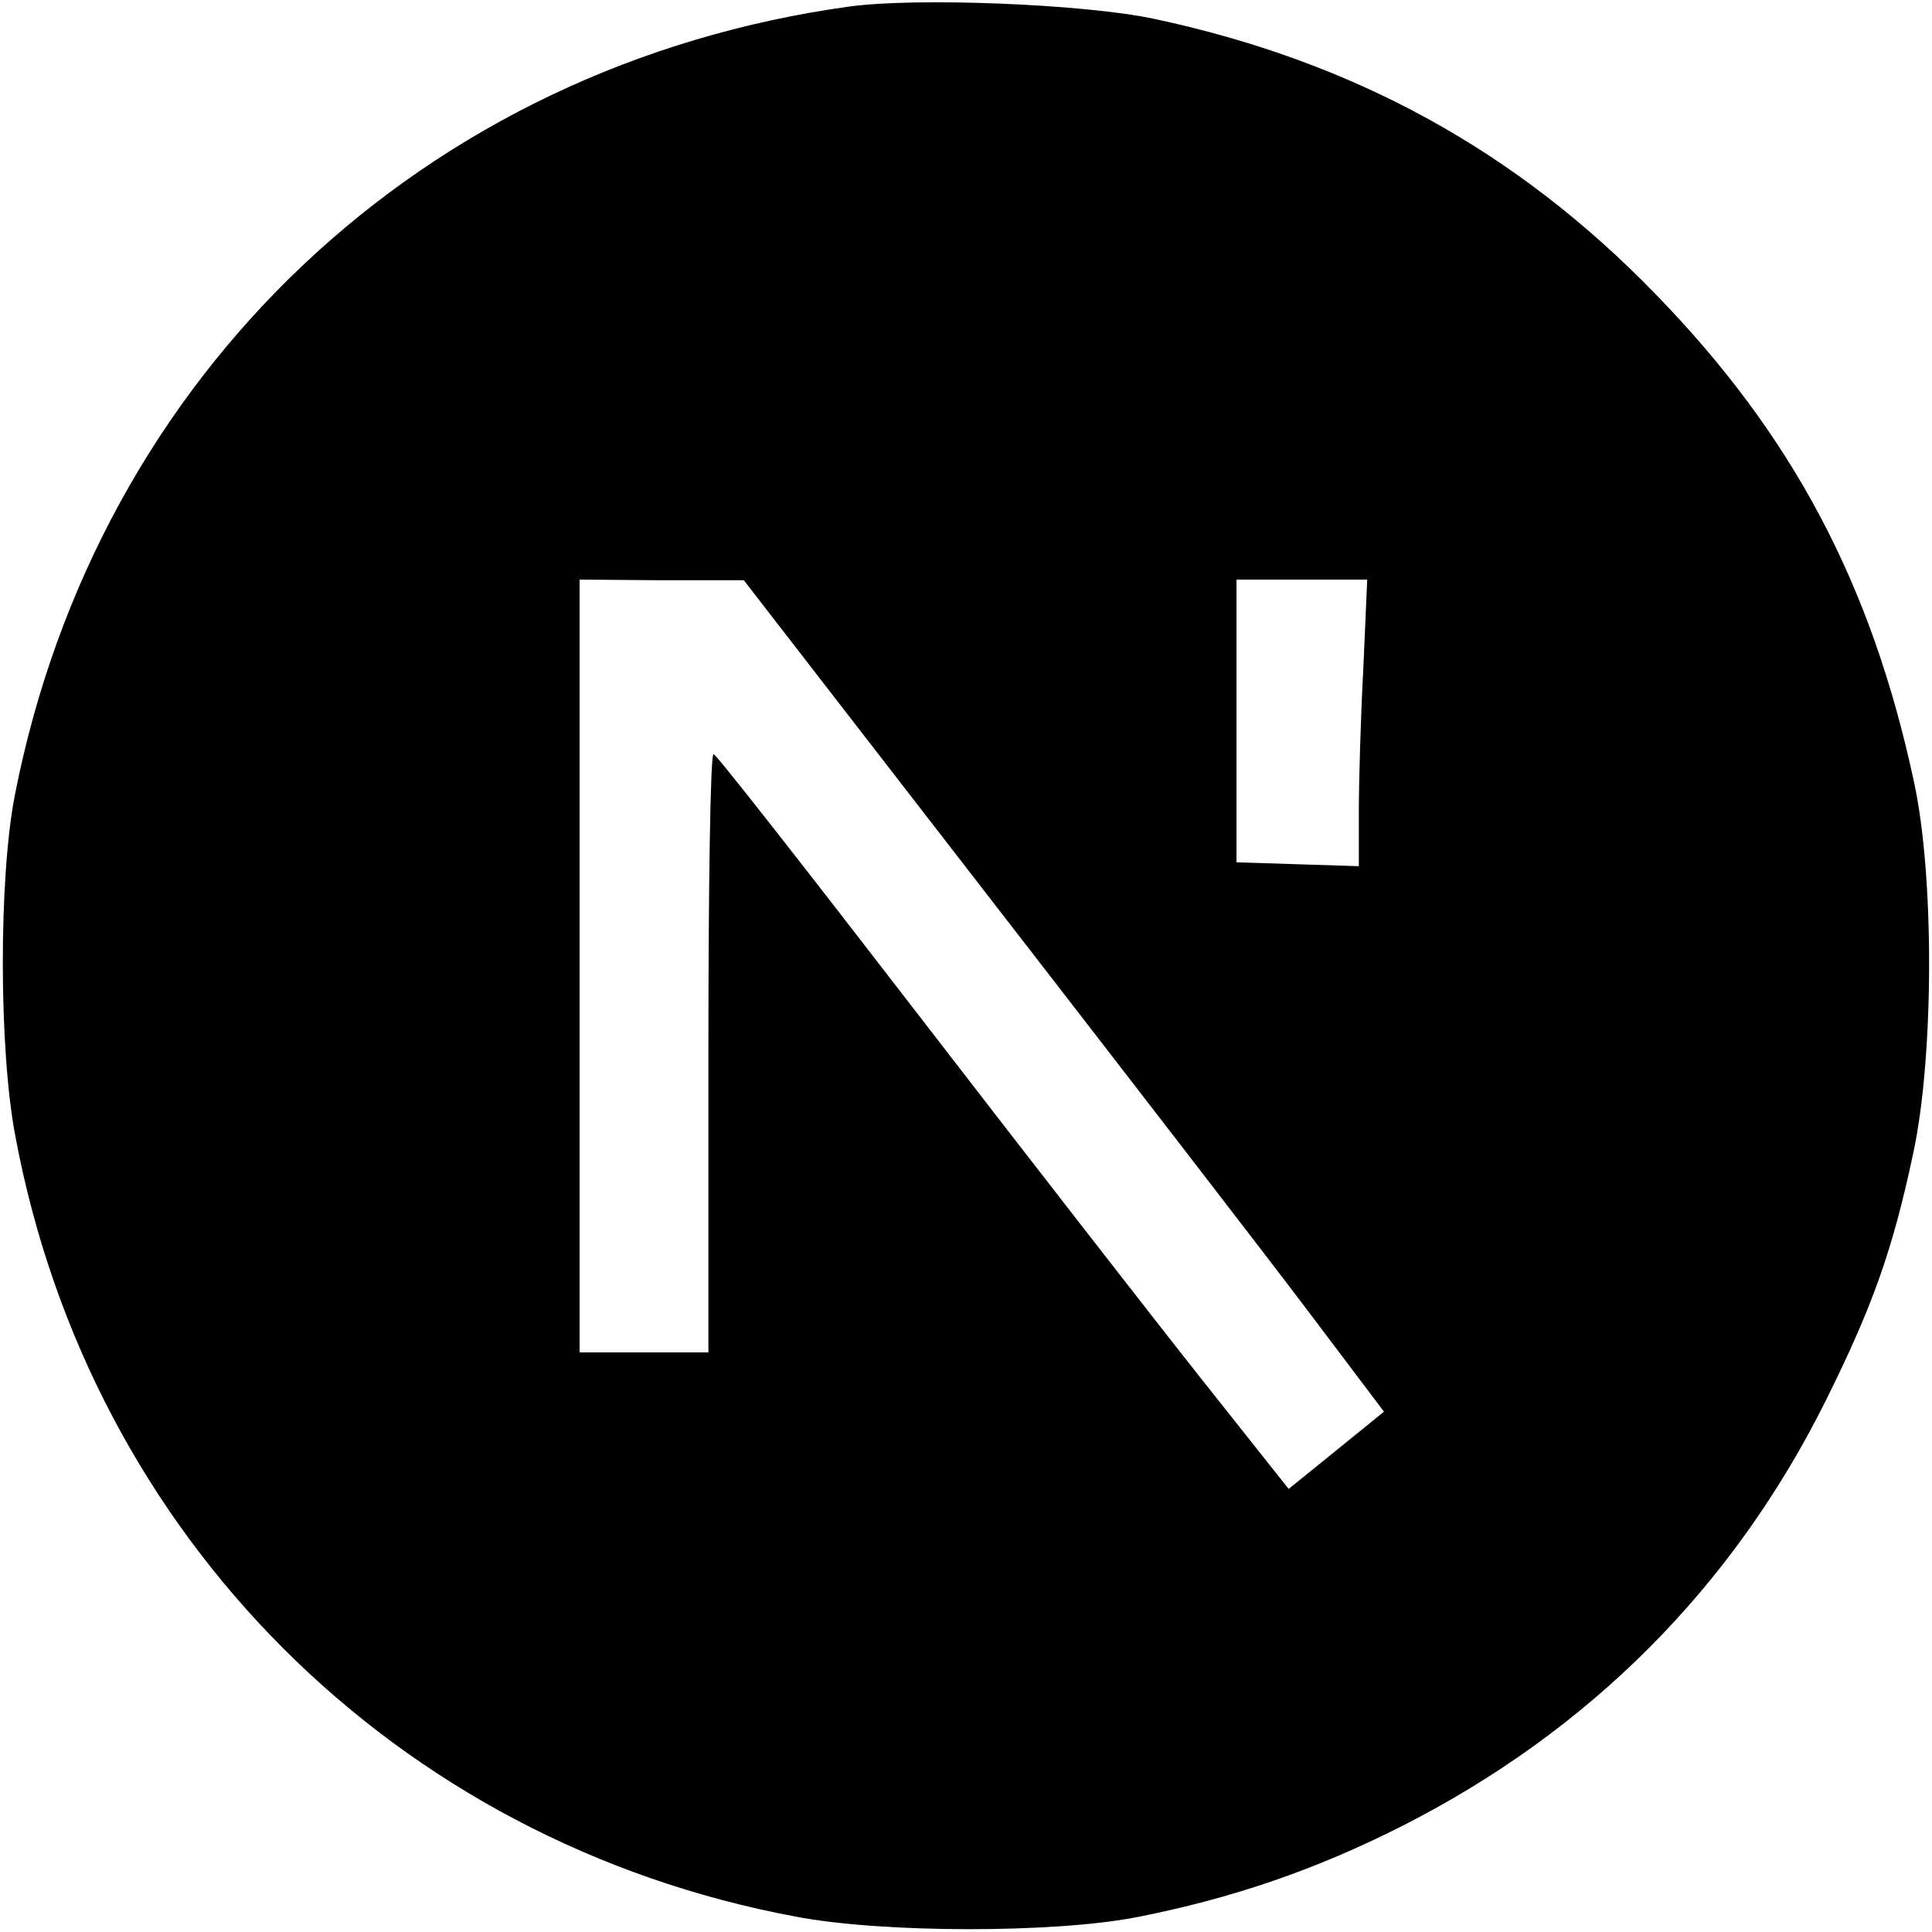
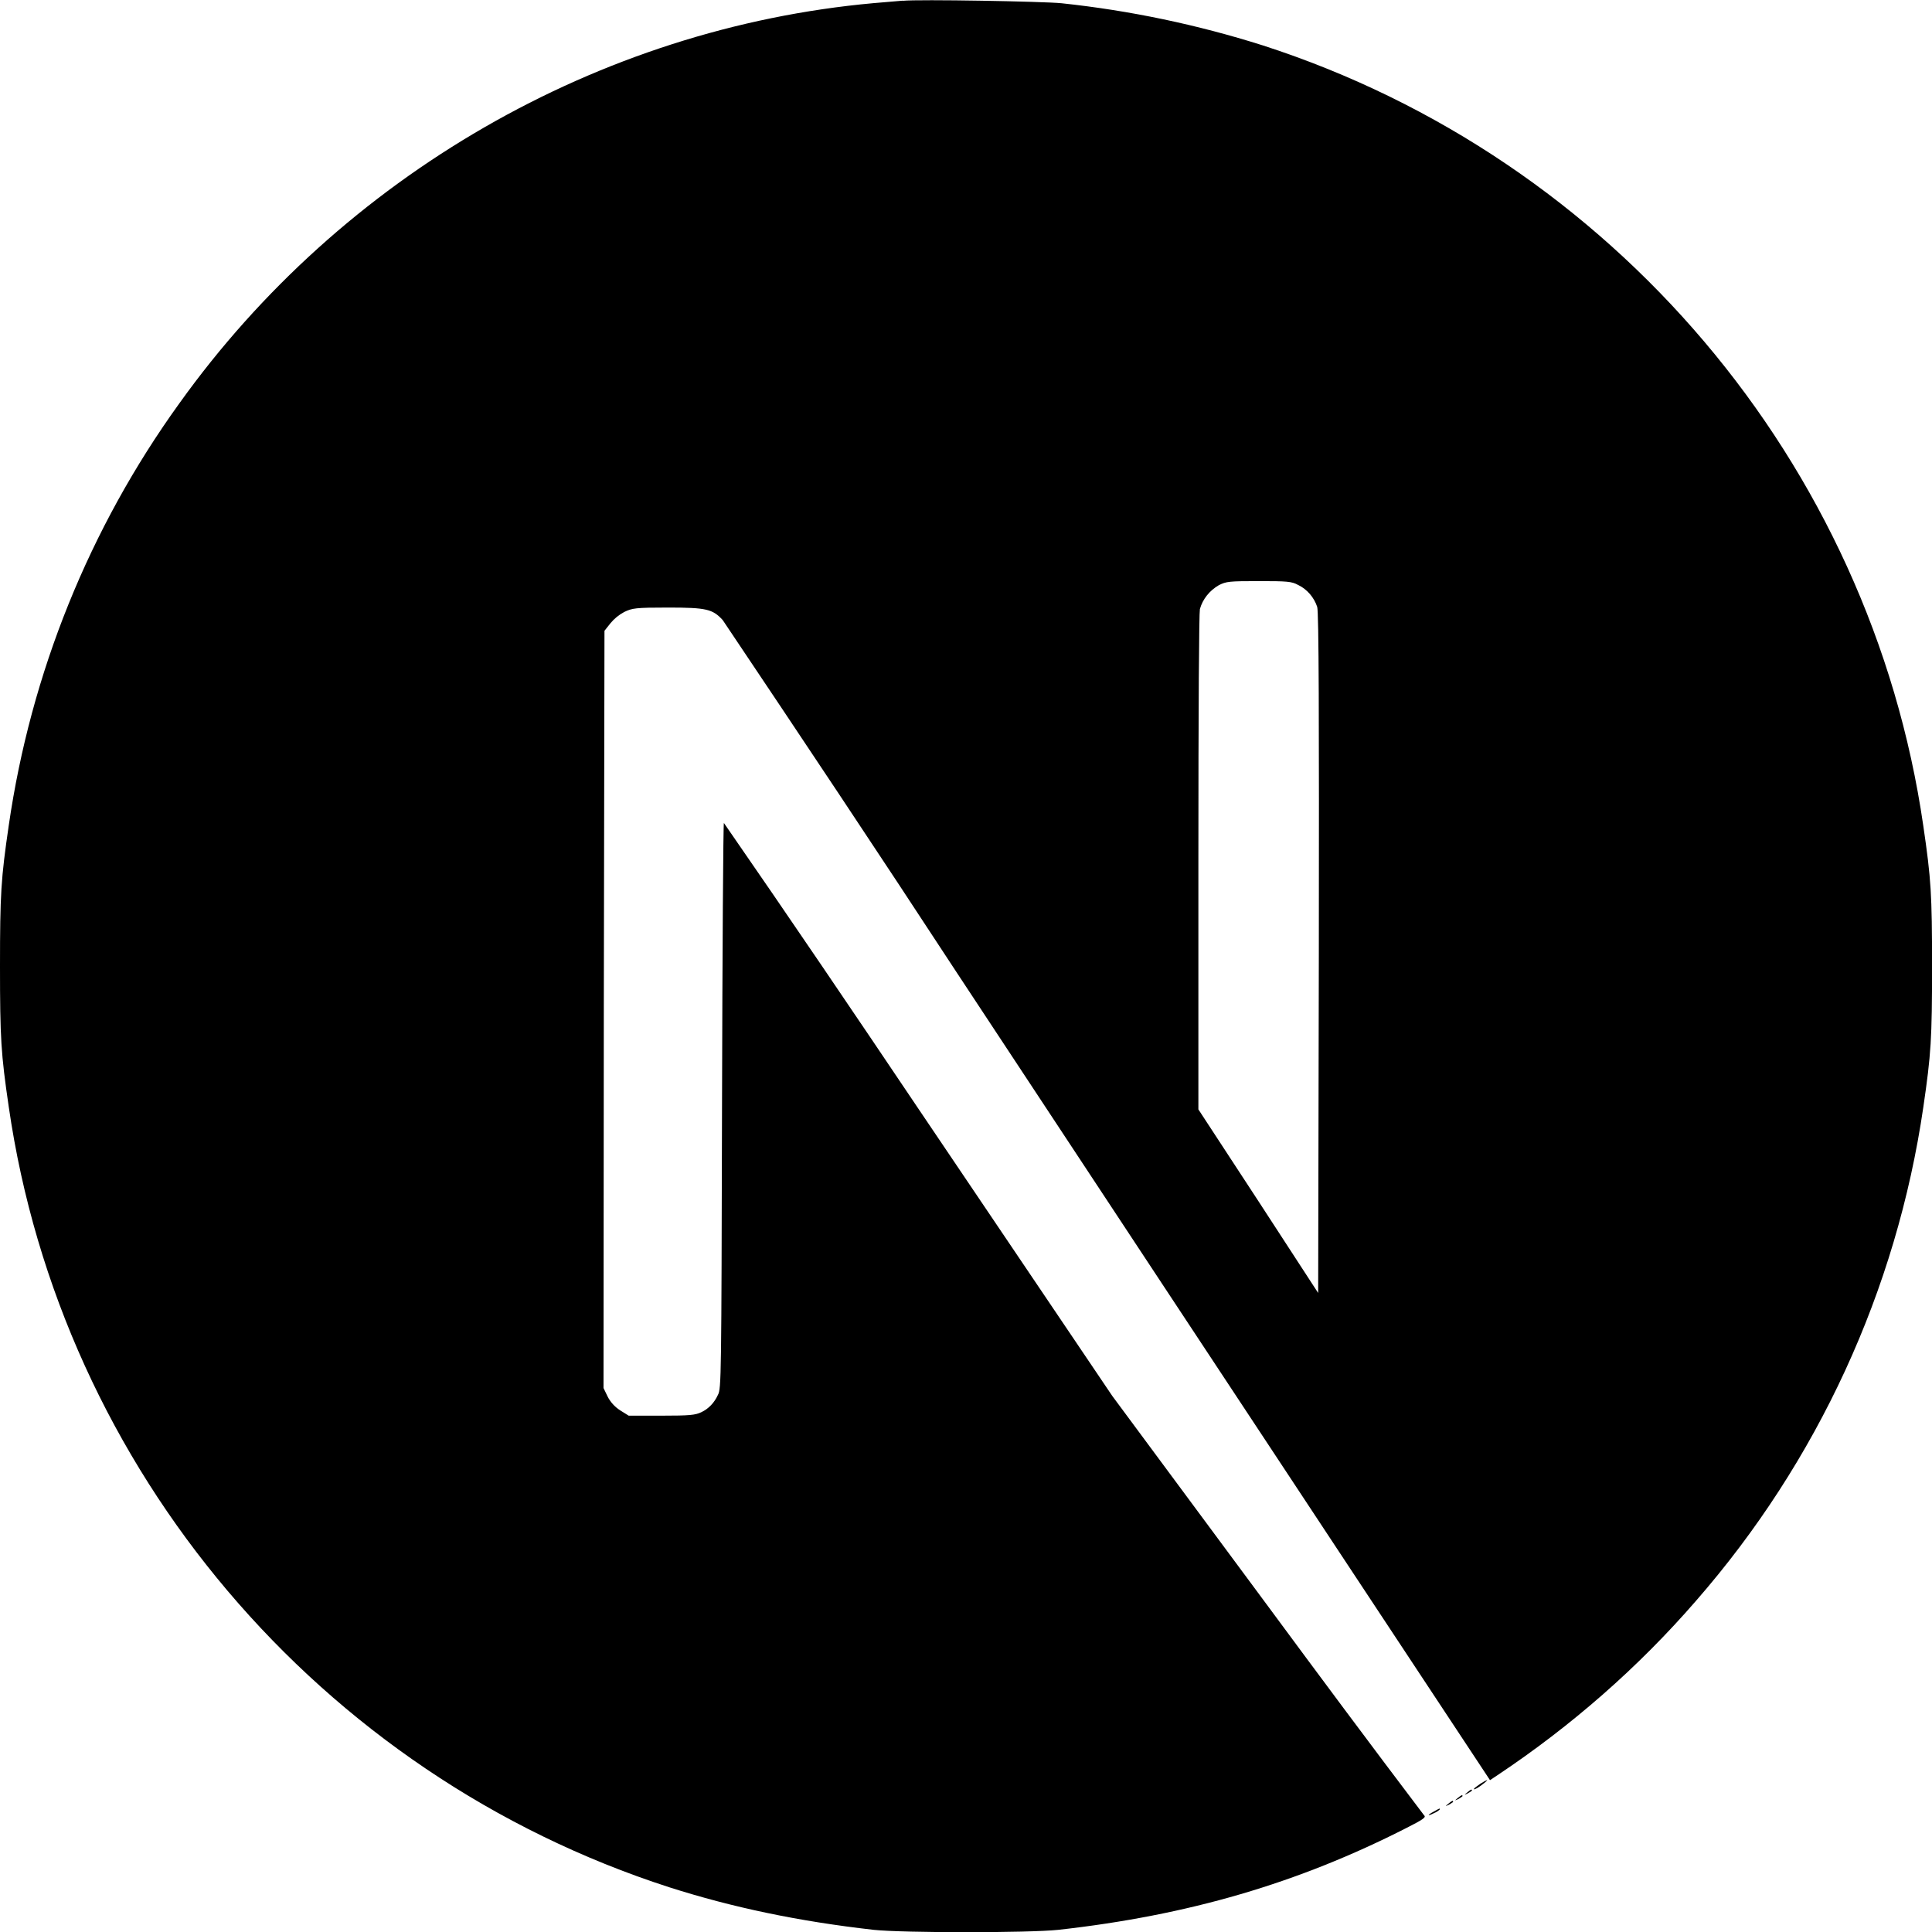
- <svg xmlns="http://www.w3.org/2000/svg" version="1.0" width="300pt" height="300pt" viewBox="0 0 300 300" preserveAspectRatio="xMidYMid meet">
-   <g transform="translate(0,300) scale(0.1,-0.1)" fill="#000000" stroke="none">
-     <path d="M1320 2990 c-662 -91 -1169 -570 -1297 -1225 -25 -128 -25 -395 1 -530 116 -621 590 -1095 1211 -1211 135 -26 402 -26 530 -1 148 29 279 74 413 142 291 148 513 371 657 660 73 147 104 234 136 385 32 149 33 429 1 576 -66 308 -189 539 -401 757 -217 224 -470 362 -780 428 -110 23 -367 33 -471 19z m215 -1382 c209 -270 433 -560 497 -645 l117 -155 -27 -22 c-15 -12 -48 -39 -74 -60 l-47 -38 -138 174 c-76 96 -275 352 -443 570 -168 218 -308 397 -312 397 -5 1 -8 -208 -8 -464 l0 -465 -100 0 -100 0 0 600 0 600 128 -1 127 0 380 -491z m582 355 c-4 -75 -7 -175 -7 -222 l0 -86 -95 3 -95 3 0 220 0 219 102 0 101 0 -6 -137z" />
-   </g>
+ <svg xmlns="http://www.w3.org/2000/svg" width="32px" height="32px" viewBox="0 0 32 32">
+   <path d="M23.749 30.005c-0.119 0.063-0.109 0.083 0.005 0.025 0.037-0.015 0.068-0.036 0.095-0.061 0-0.021 0-0.021-0.1 0.036zM23.989 29.875c-0.057 0.047-0.057 0.047 0.011 0.016 0.036-0.021 0.068-0.041 0.068-0.047 0-0.027-0.016-0.021-0.079 0.031zM24.145 29.781c-0.057 0.047-0.057 0.047 0.011 0.016 0.037-0.021 0.068-0.043 0.068-0.048 0-0.025-0.016-0.020-0.079 0.032zM24.303 29.688c-0.057 0.047-0.057 0.047 0.009 0.015 0.037-0.020 0.068-0.041 0.068-0.047 0-0.025-0.016-0.020-0.077 0.032zM24.516 29.547c-0.109 0.073-0.147 0.12-0.047 0.068 0.067-0.041 0.181-0.131 0.161-0.131-0.043 0.016-0.079 0.043-0.115 0.063zM14.953 0.011c-0.073 0.005-0.292 0.025-0.484 0.041-4.548 0.412-8.803 2.86-11.5 6.631-1.491 2.067-2.459 4.468-2.824 6.989-0.129 0.88-0.145 1.14-0.145 2.333 0 1.192 0.016 1.448 0.145 2.328 0.871 6.011 5.147 11.057 10.943 12.927 1.043 0.333 2.136 0.563 3.381 0.704 0.484 0.052 2.577 0.052 3.061 0 2.152-0.24 3.969-0.771 5.767-1.688 0.276-0.14 0.328-0.177 0.291-0.208-0.88-1.161-1.744-2.323-2.609-3.495l-2.557-3.453-3.203-4.745c-1.068-1.588-2.14-3.172-3.229-4.744-0.011 0-0.025 2.109-0.031 4.681-0.011 4.505-0.011 4.688-0.068 4.792-0.057 0.125-0.151 0.229-0.276 0.287-0.099 0.047-0.188 0.057-0.661 0.057h-0.541l-0.141-0.088c-0.088-0.057-0.161-0.136-0.208-0.229l-0.068-0.141 0.005-6.271 0.011-6.271 0.099-0.125c0.063-0.077 0.141-0.14 0.229-0.187 0.131-0.063 0.183-0.073 0.724-0.073 0.635 0 0.74 0.025 0.907 0.208 1.296 1.932 2.588 3.869 3.859 5.812 2.079 3.152 4.917 7.453 6.312 9.563l2.537 3.839 0.125-0.083c1.219-0.813 2.328-1.781 3.285-2.885 2.016-2.308 3.324-5.147 3.767-8.177 0.129-0.88 0.145-1.141 0.145-2.333 0-1.193-0.016-1.448-0.145-2.328-0.871-6.011-5.147-11.057-10.943-12.928-1.084-0.343-2.199-0.577-3.328-0.697-0.303-0.031-2.371-0.068-2.631-0.041zM21.5 9.688c0.151 0.072 0.265 0.208 0.317 0.364 0.027 0.084 0.032 1.823 0.027 5.74l-0.011 5.624-0.989-1.52-0.995-1.521v-4.083c0-2.647 0.011-4.131 0.025-4.204 0.047-0.167 0.161-0.307 0.313-0.395 0.124-0.063 0.172-0.068 0.667-0.068 0.463 0 0.541 0.005 0.645 0.063z" />
</svg>
